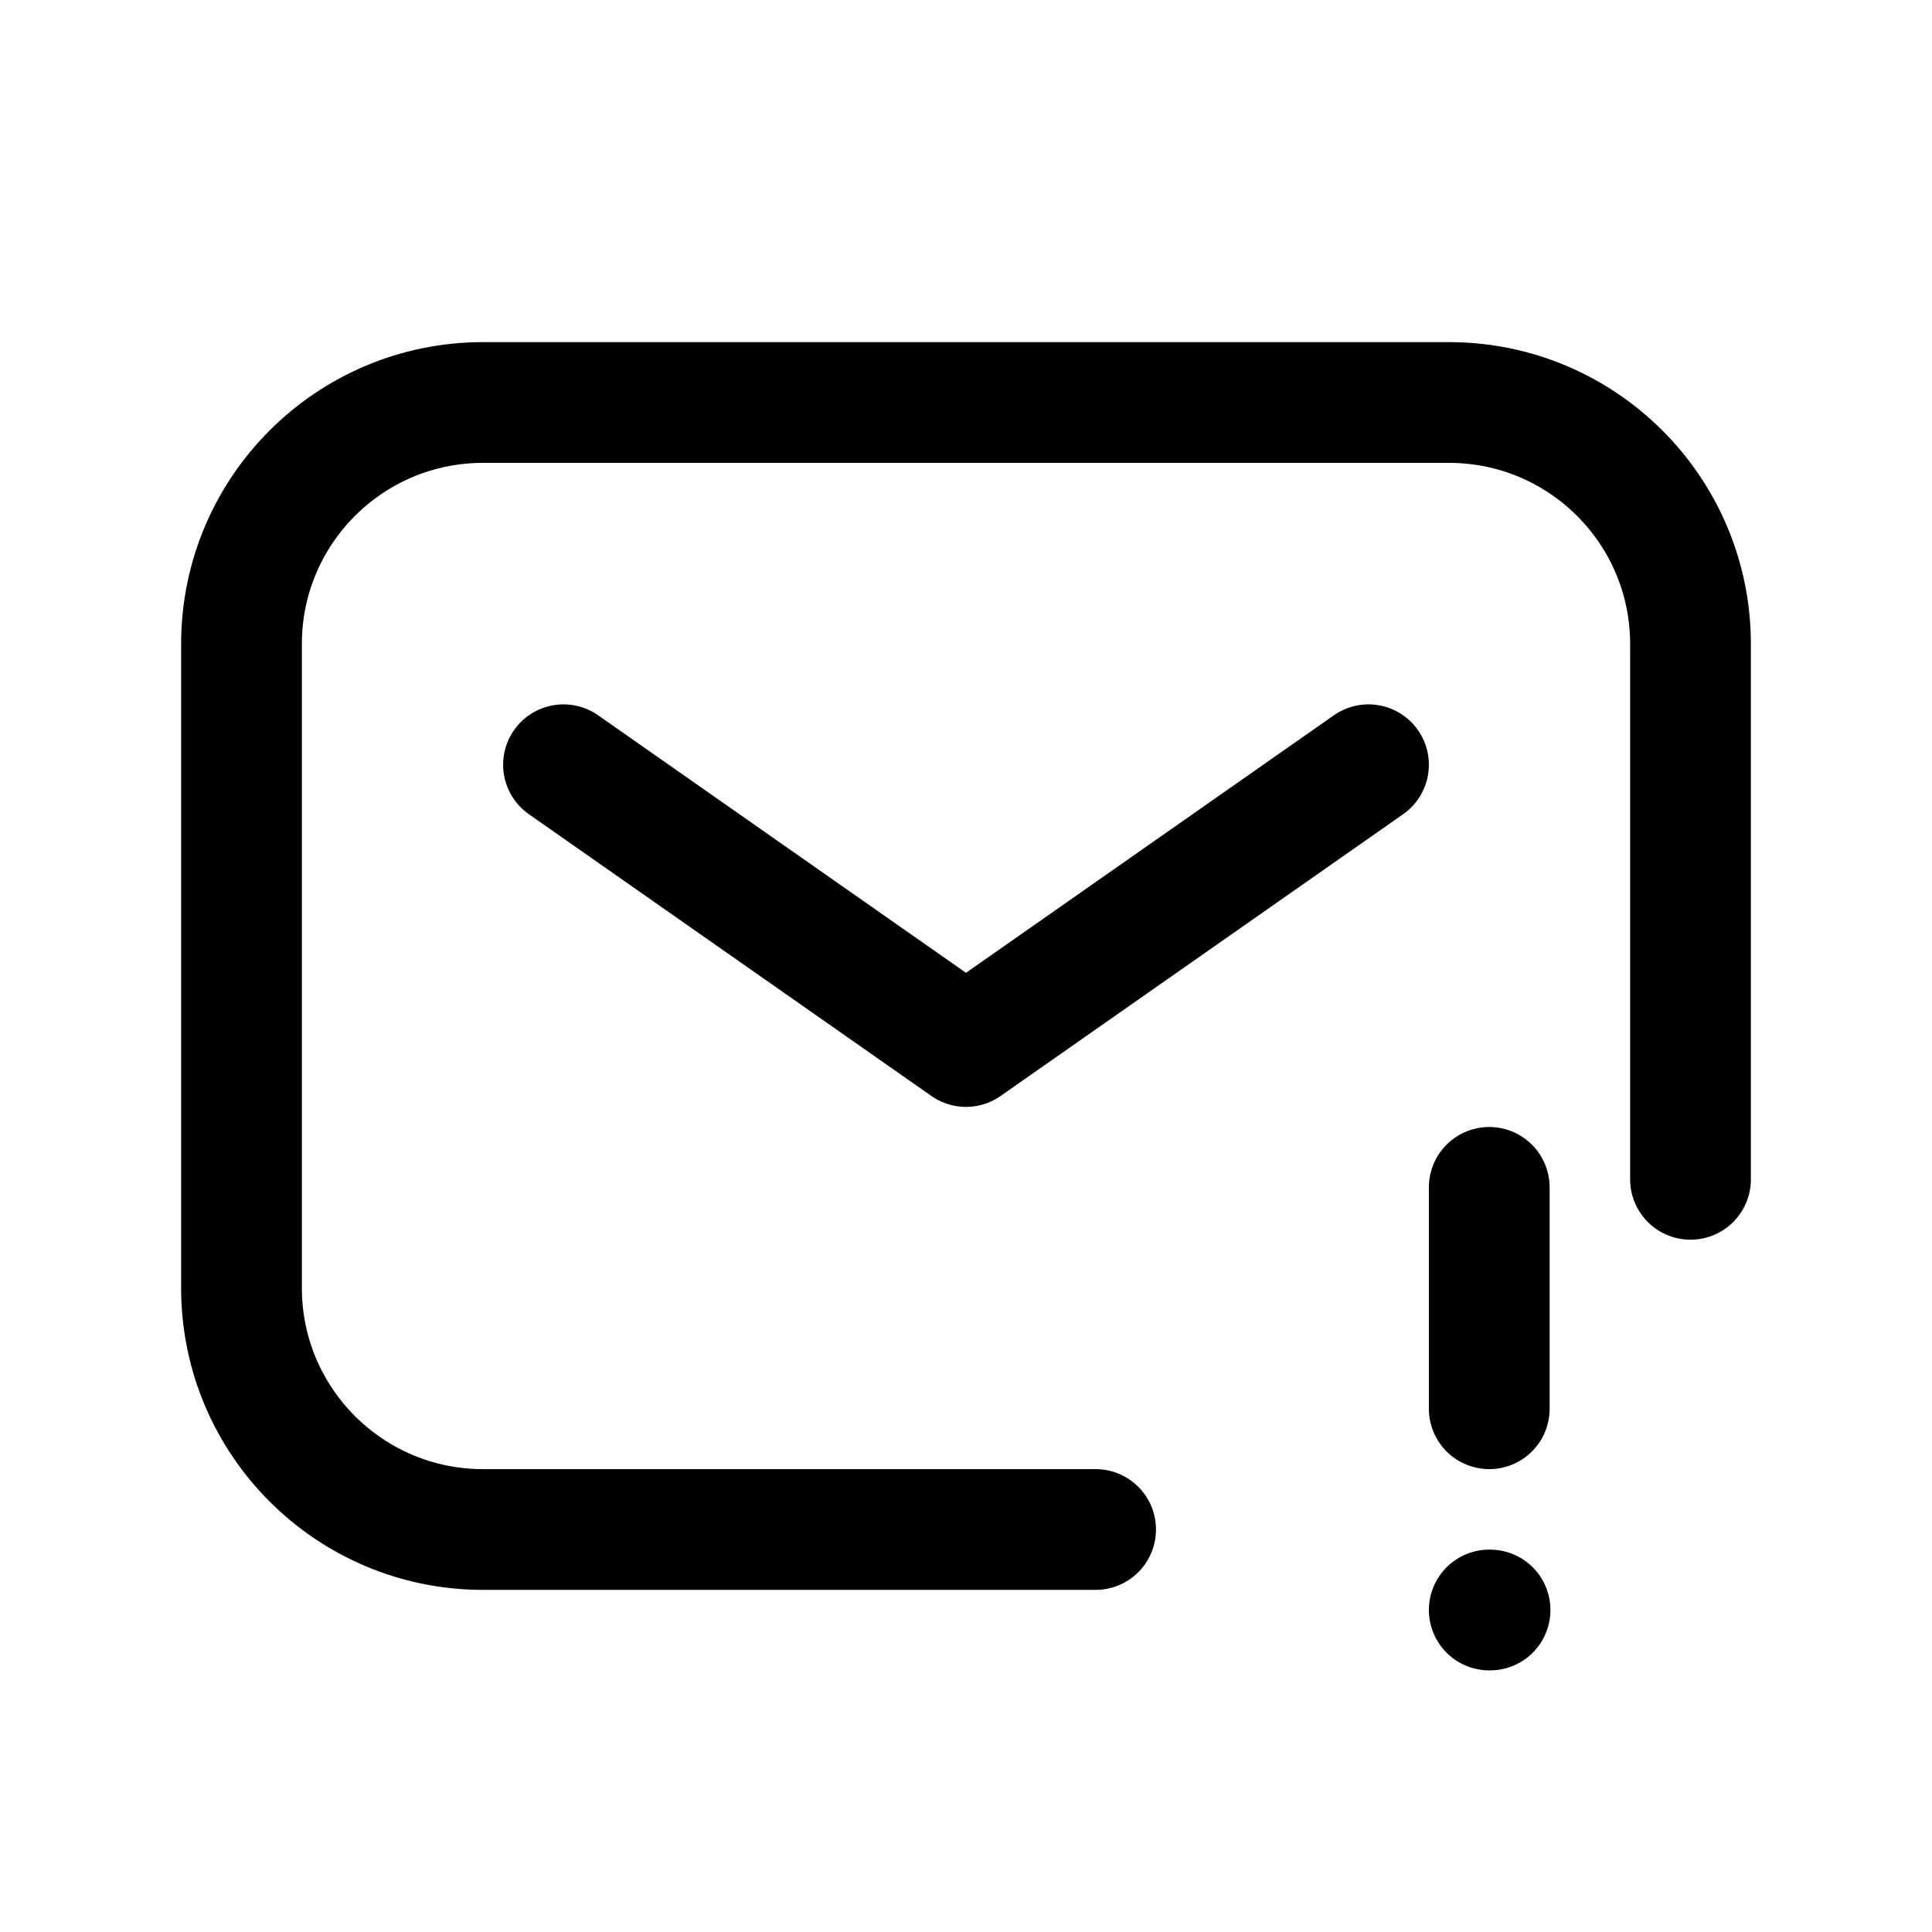
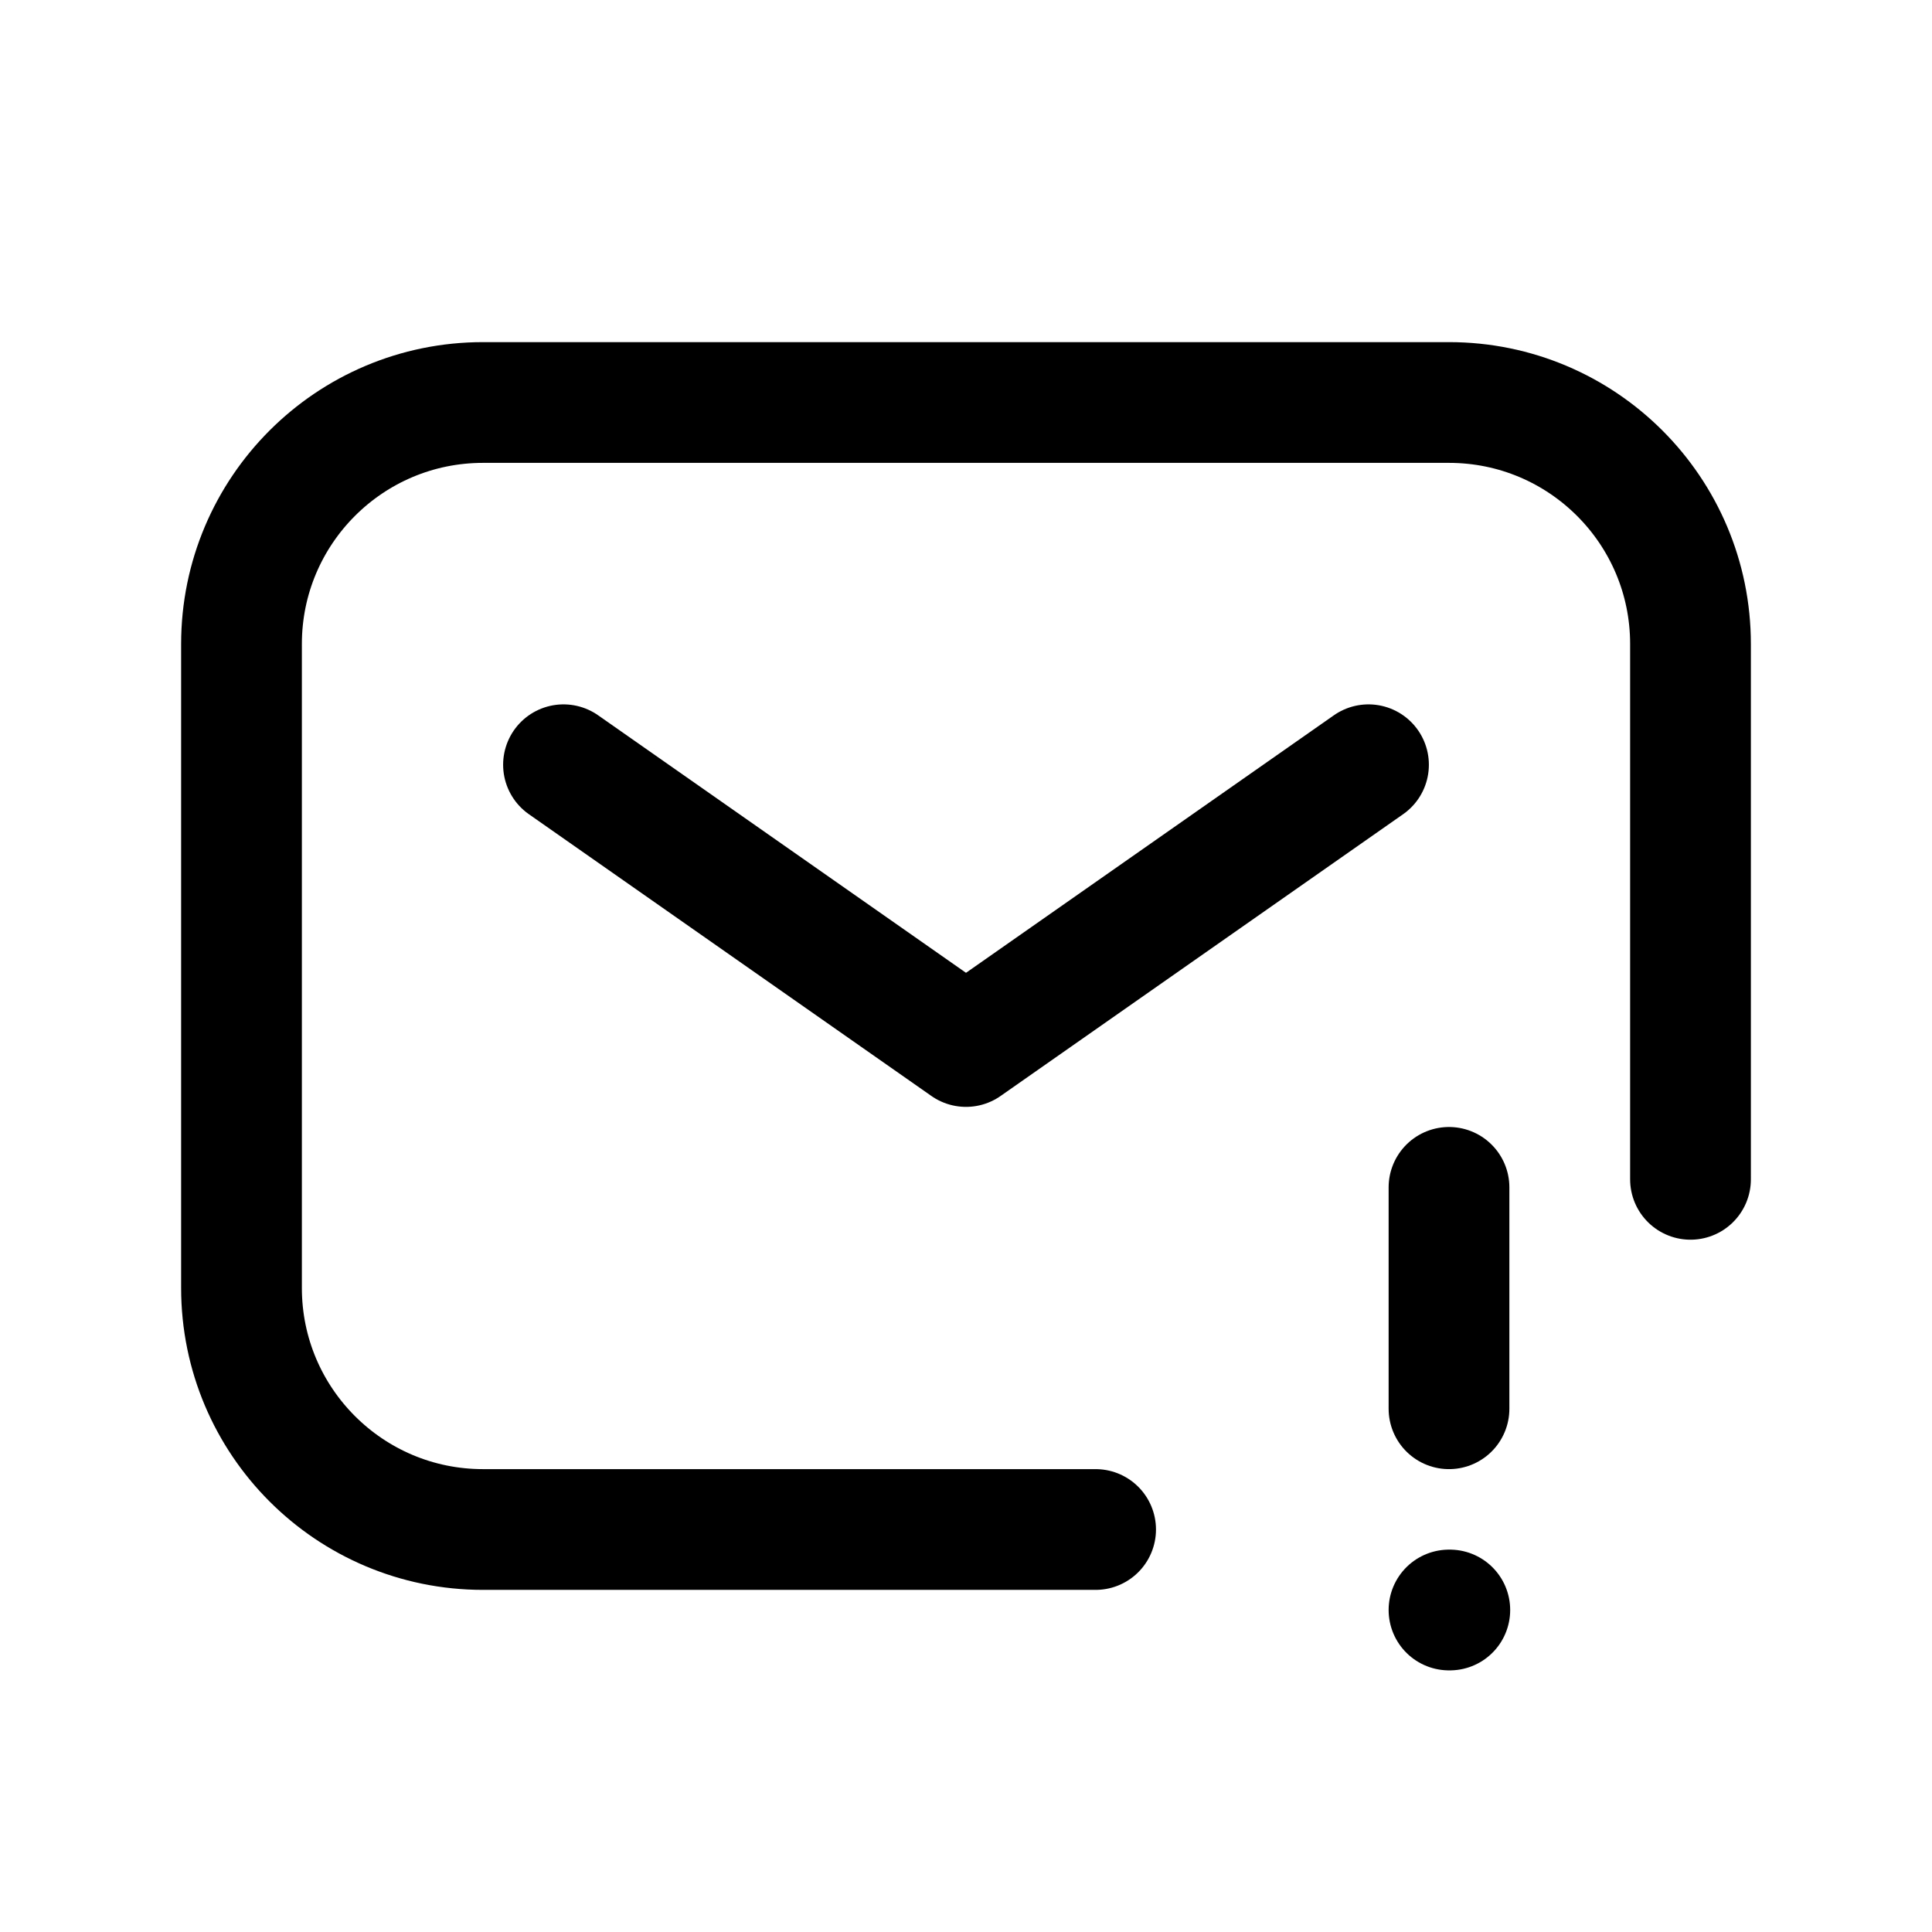
<svg xmlns="http://www.w3.org/2000/svg" viewBox="0 0 24 24" fill="none" stroke="currentColor" stroke-width="1.5" stroke-linecap="round" stroke-linejoin="round">
  <path d="M13.61 19L6 19A3 3 0 0 1 3 16L3 8A3 3 0 0 1 6 5L18 5A3 3 0 0 1 21 8L21 14.65" />
  <path d="m7 9.5 5 3.5 5-3.5" />
-   <path d="M18.5 14.75v2.75" />
-   <path class="dot" d="M18.5 20h.01" />
+   <path d="M18 14.75v2.75" />
+   <path class="dot" d="M18 20h.01" />
</svg>
